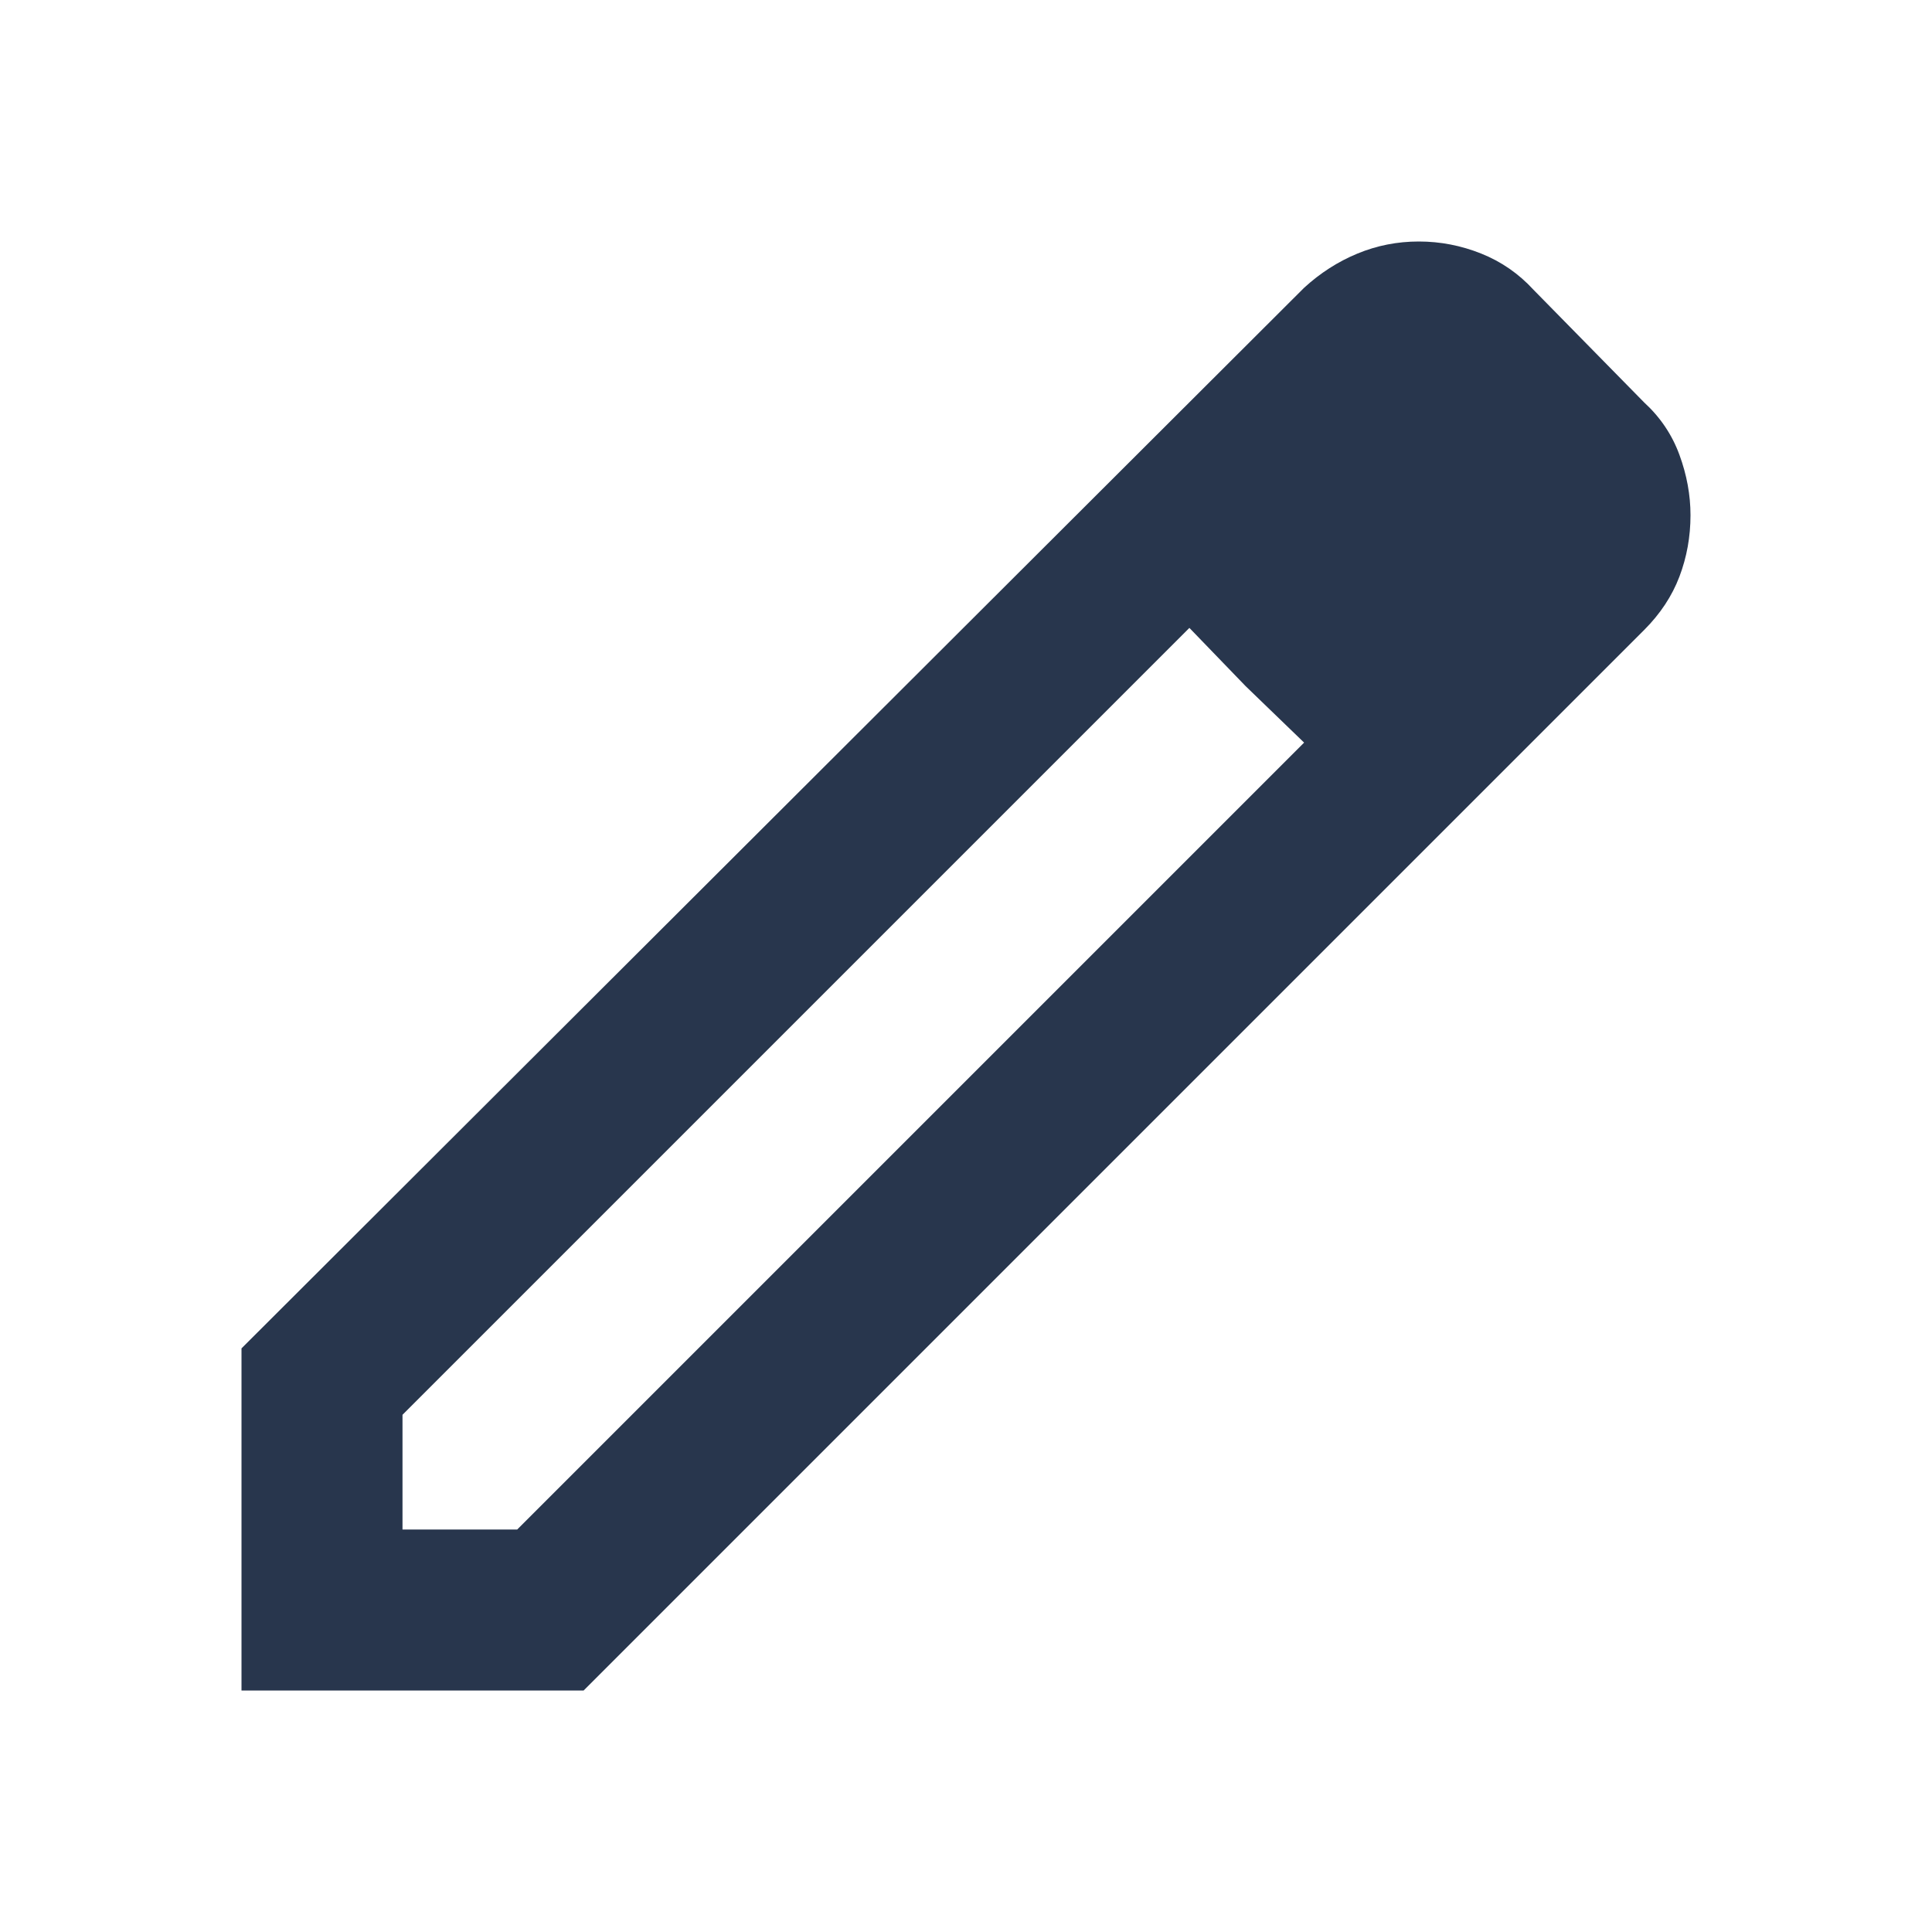
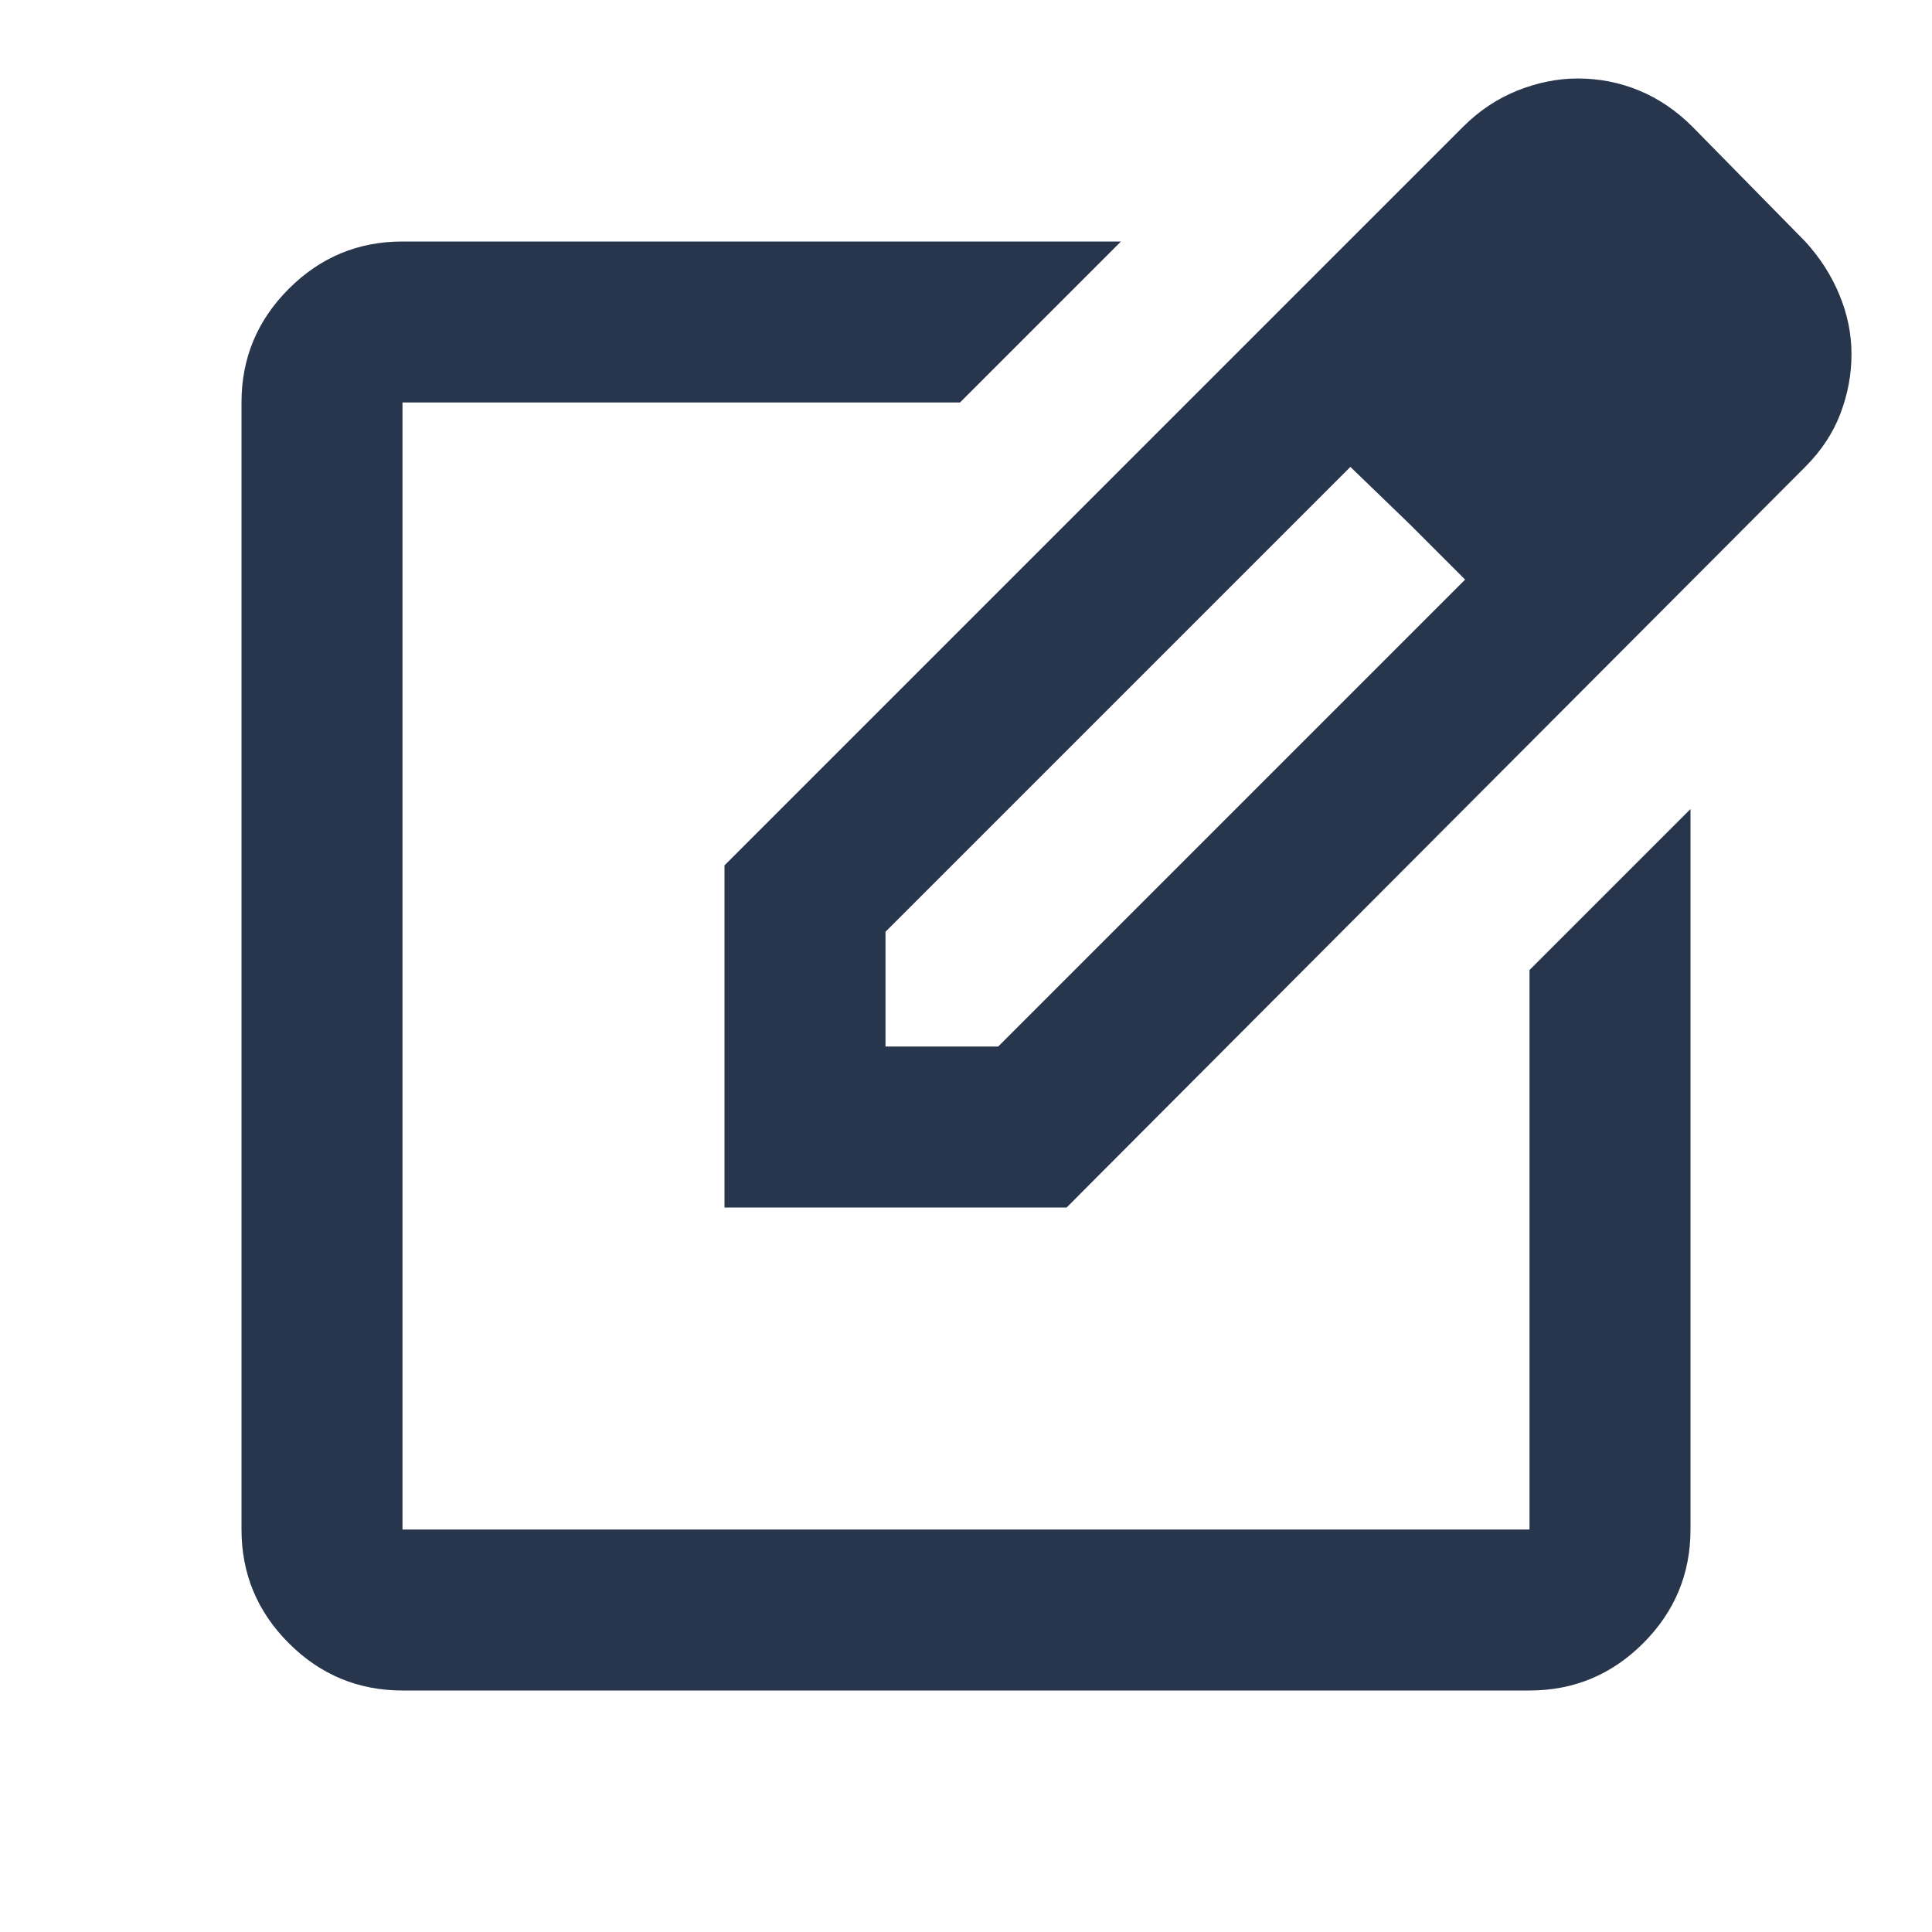
<svg xmlns="http://www.w3.org/2000/svg" height="24px" viewBox="0 -960 960 960" width="24px" fill="#28364D">
-   <path d="M200-200h57l391-391-57-57-391 391v57Zm-80 80v-170l528-527q12-11 26.5-17t30.5-6q16 0 31 6t26 18l55 56q12 11 17.5 26t5.5 30q0 16-5.5 30.5T817-647L290-120H120Zm640-584-56-56 56 56Zm-141 85-28-29 57 57-29-28Z" />
+   <path d="M200-120q-33 0-56.5-23.5T120-200v-560q0-33 23.5-56.5T200-840h357l-80 80H200v560h560v-278l80-80v358q0 33-23.5 56.5T760-120H200Zm280-360ZM360-360v-170l367-367q12-12 27-18t30-6q16 0 30.5 6t26.5 18l56 57q11 12 17 26.5t6 29.5q0 15-5.5 29.5T897-728L530-360H360Zm481-424-56-56 56 56ZM440-440h56l232-232-28-28-29-28-231 231v57Zm260-260-29-28 29 28 28 28-28-28Z" />
</svg>
